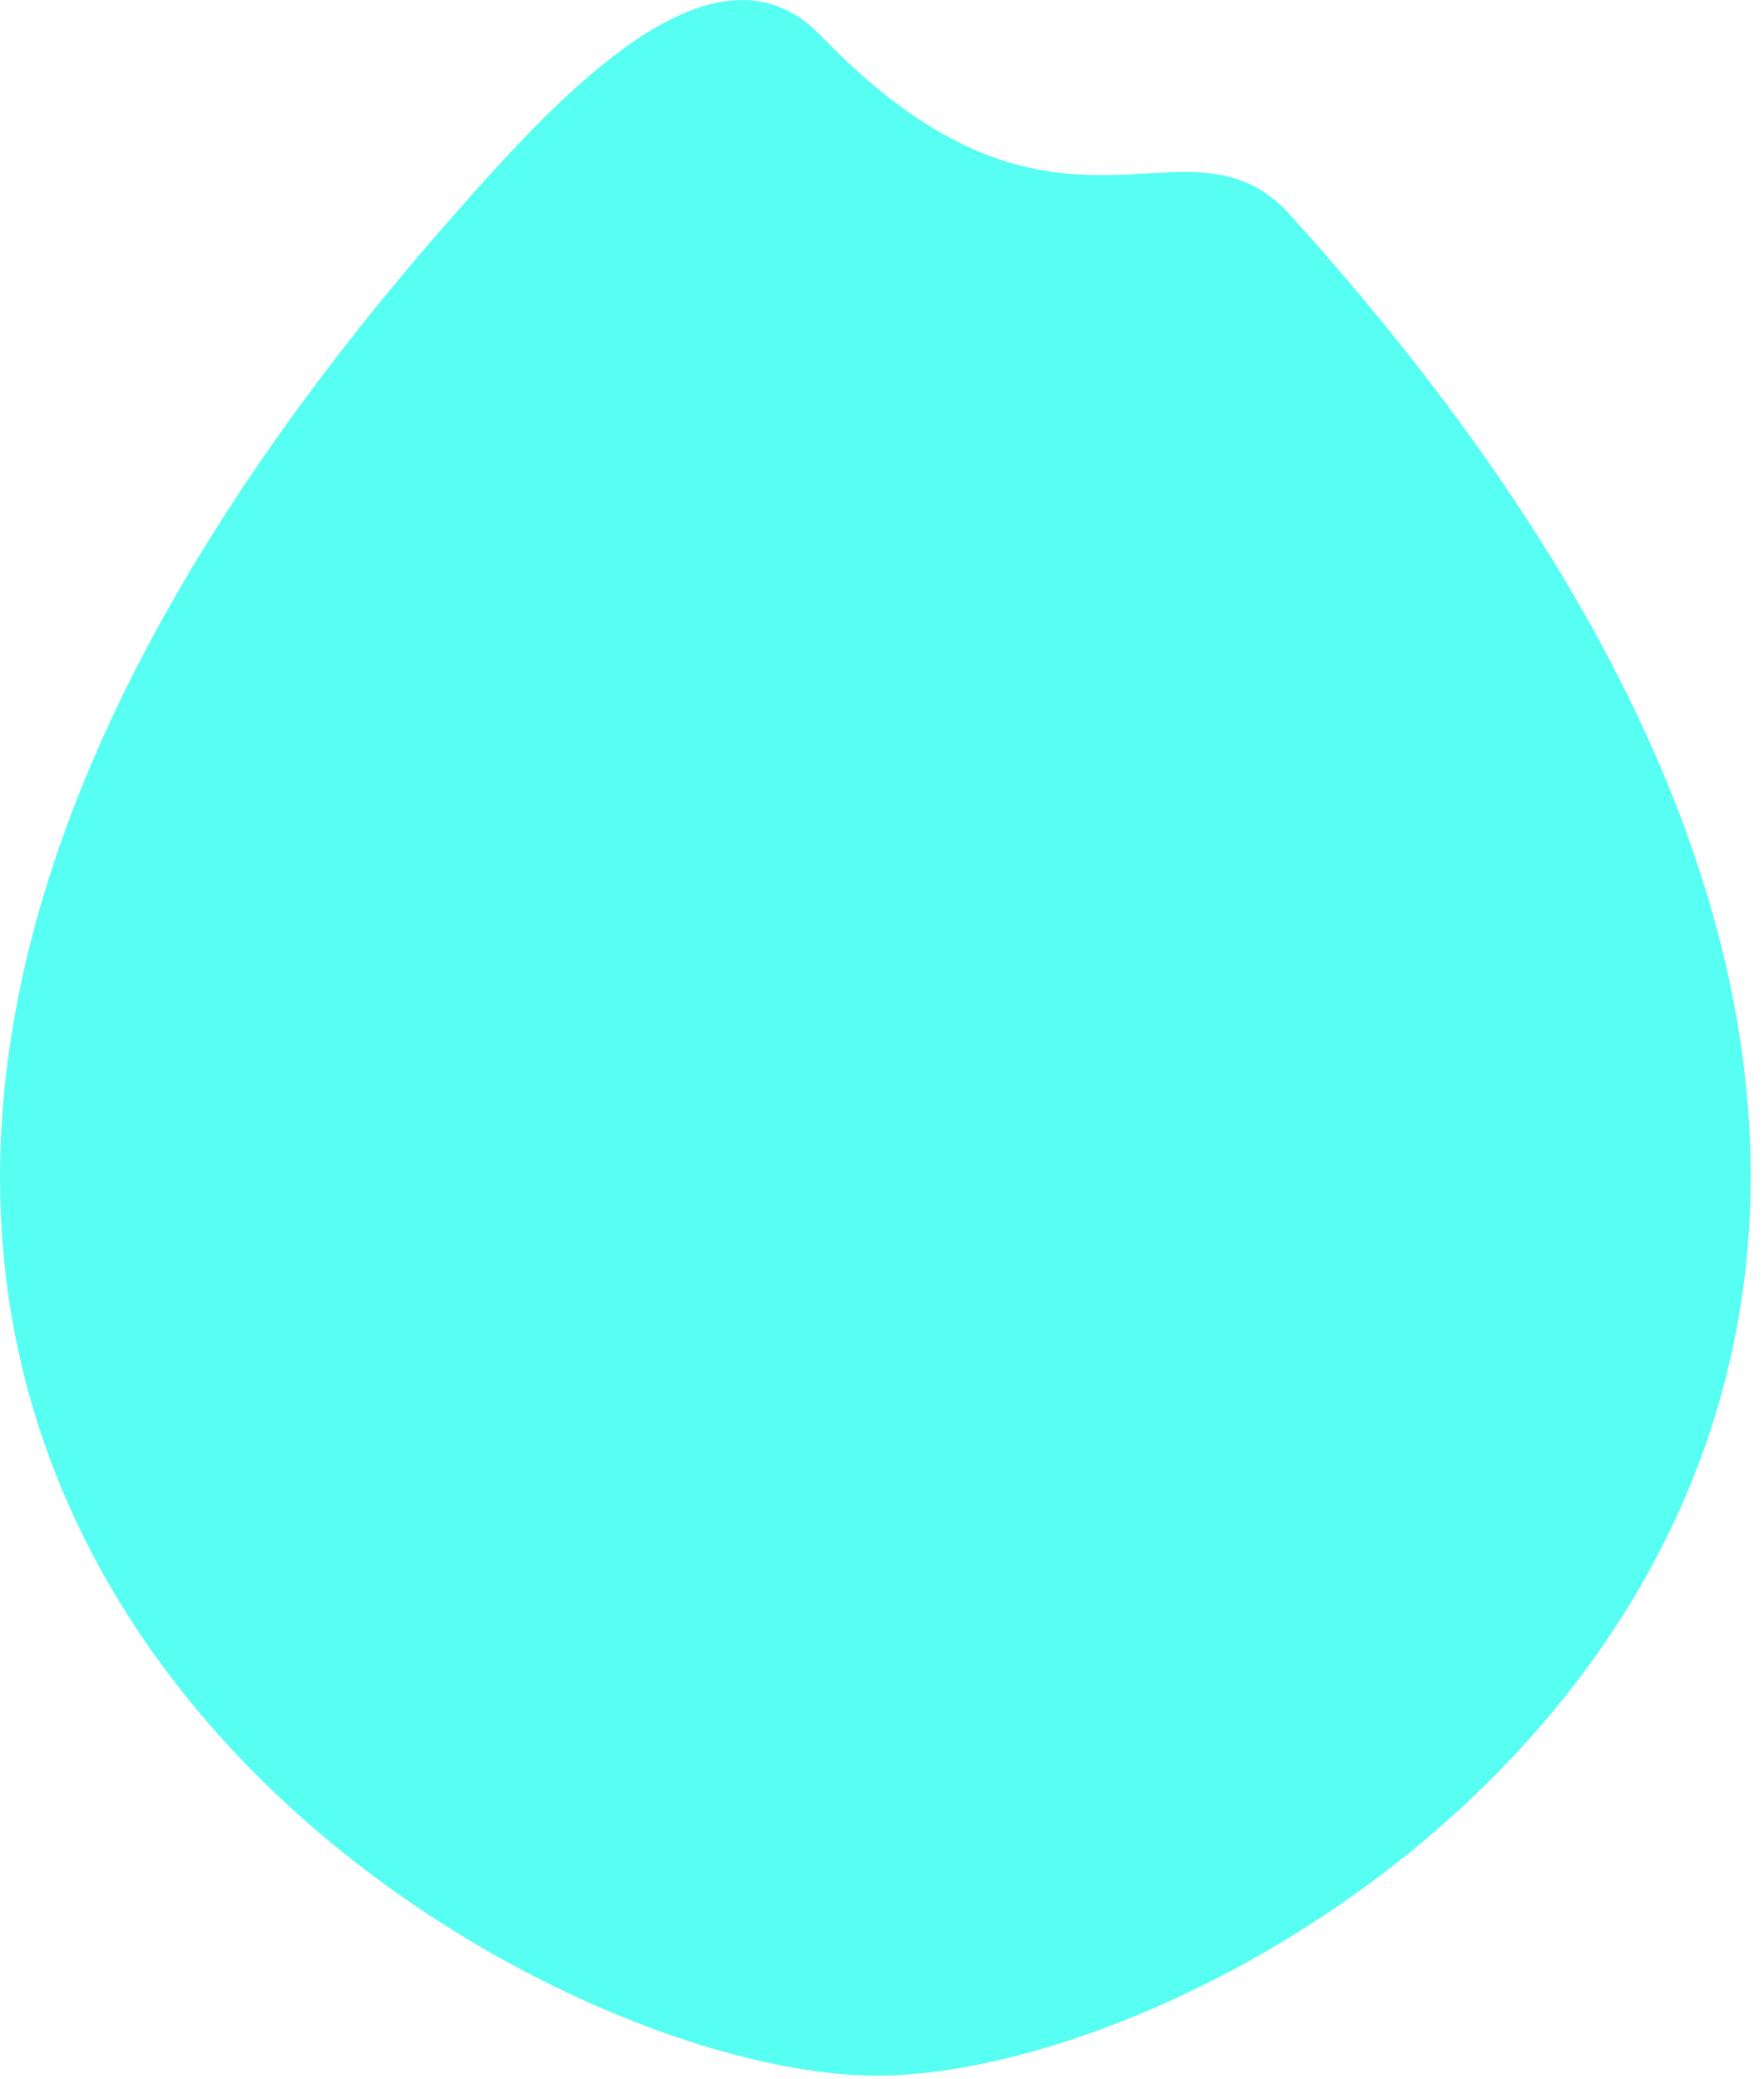
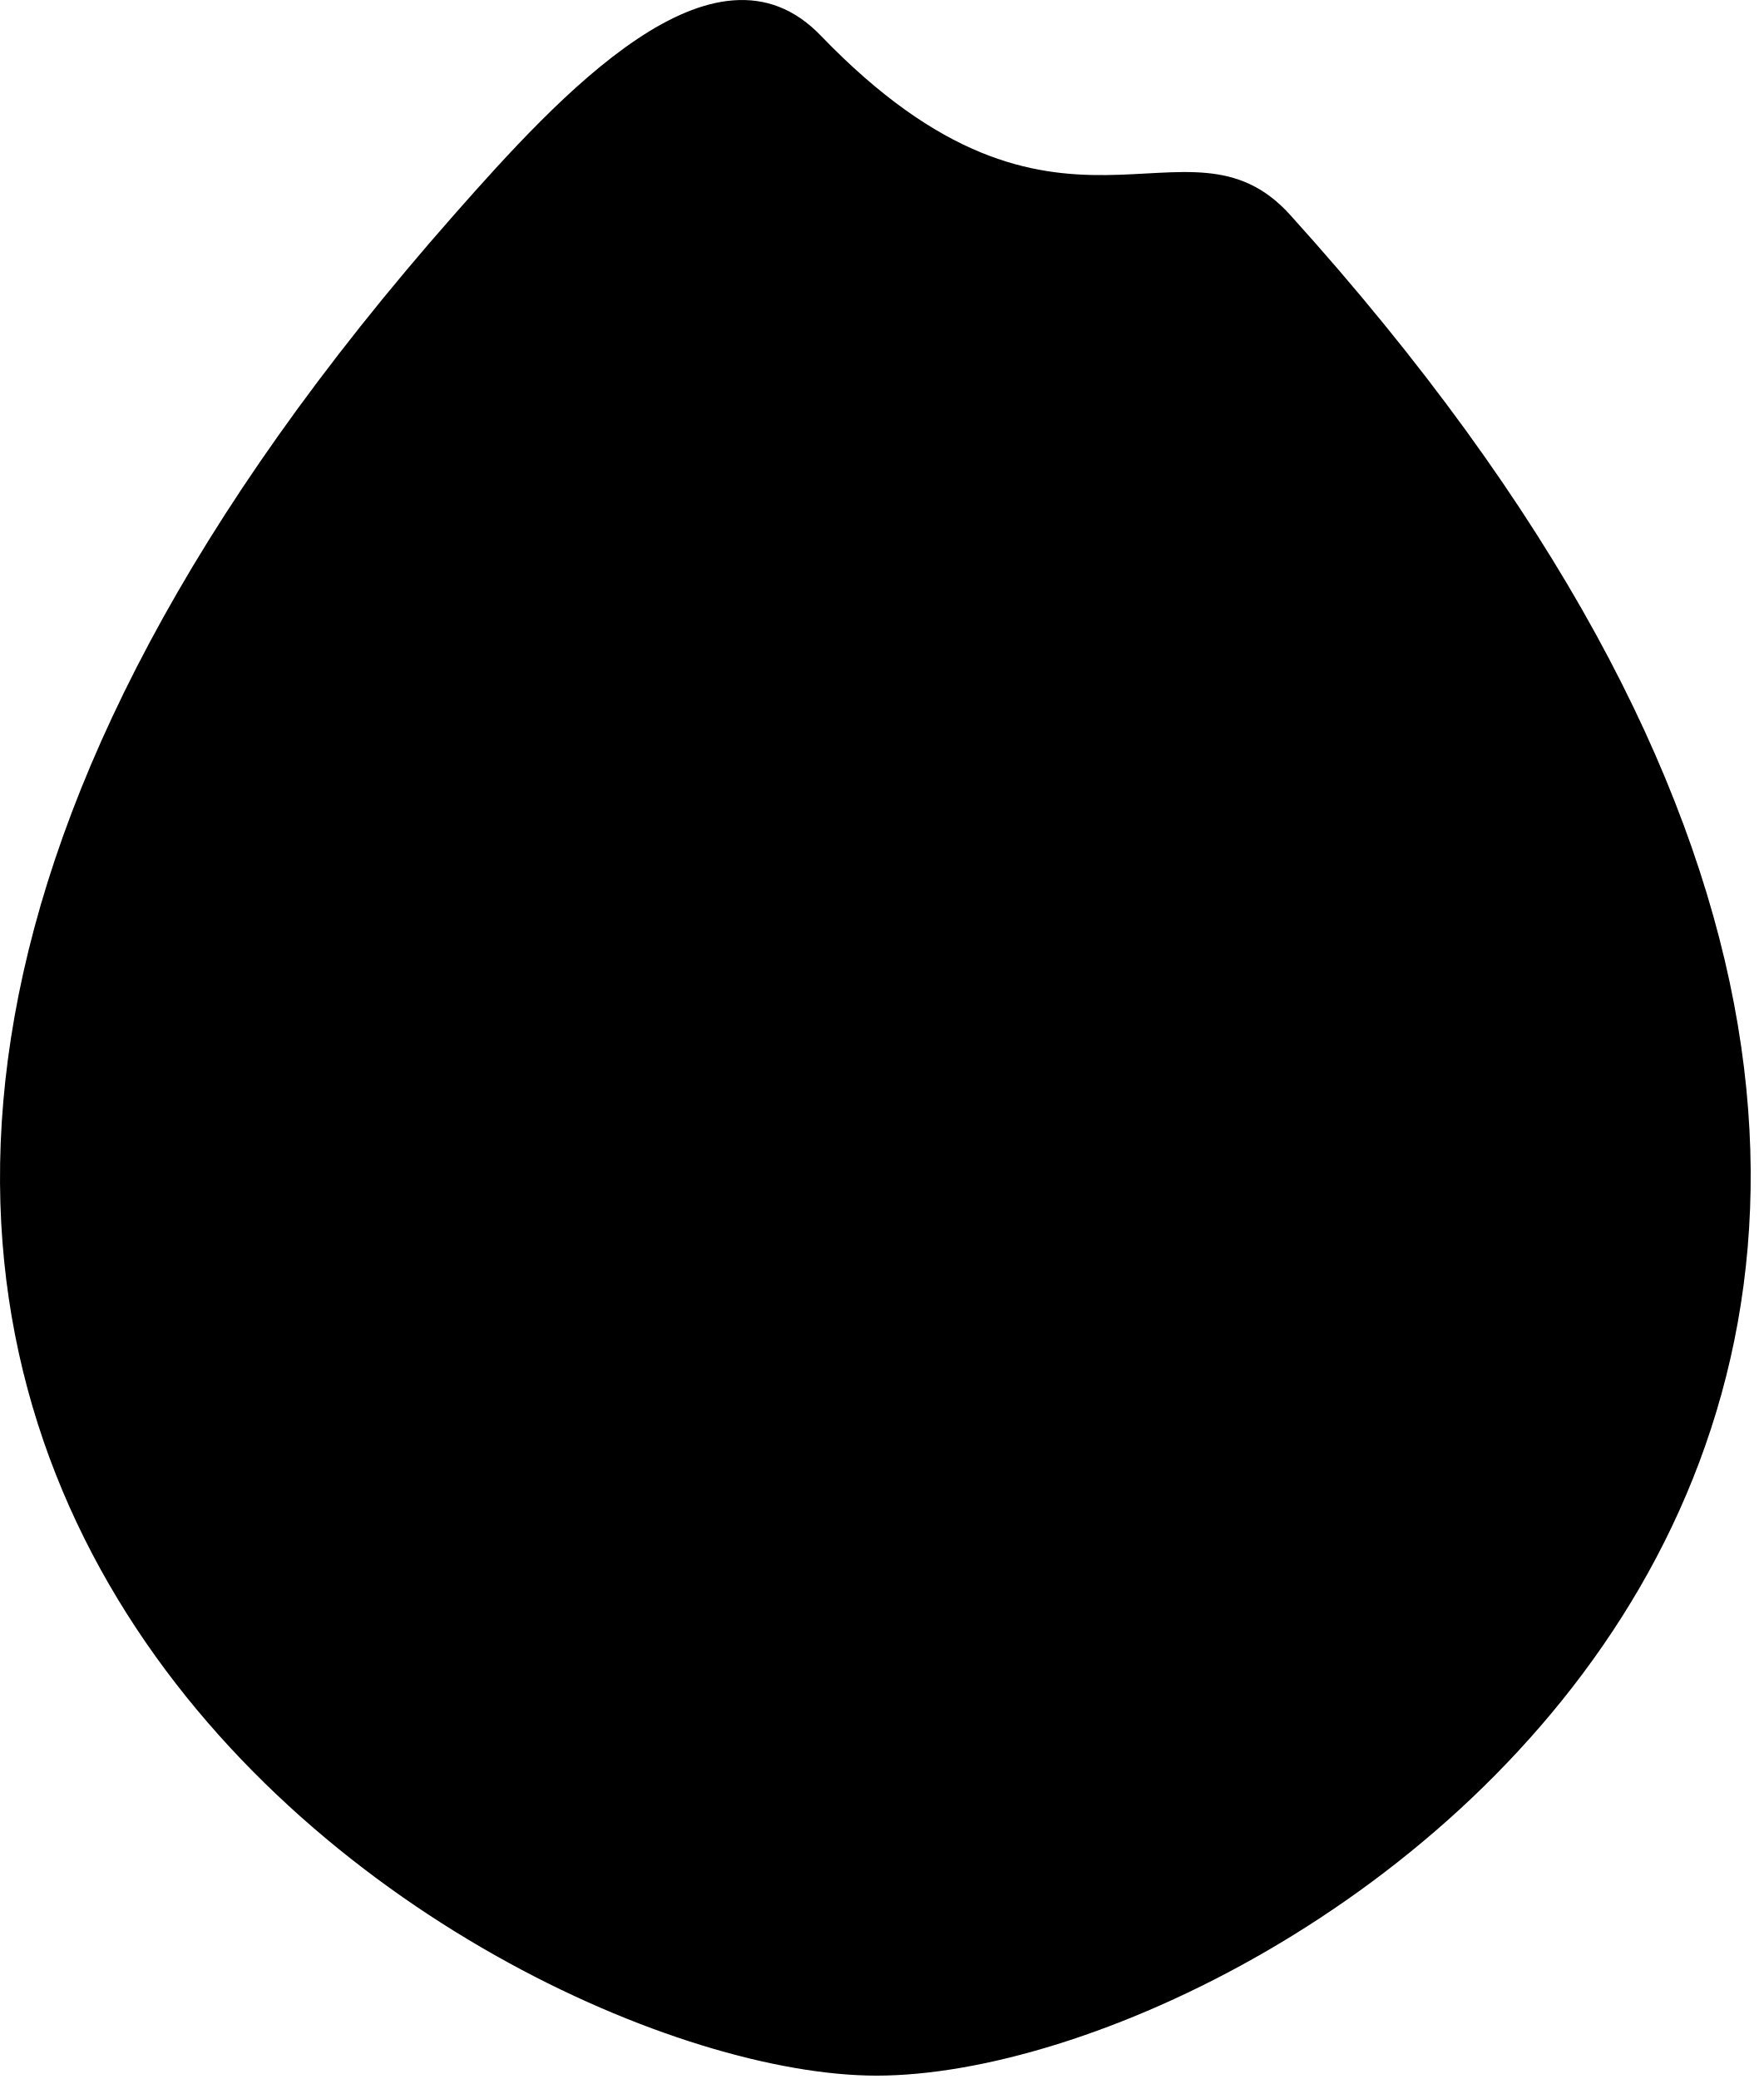
<svg xmlns="http://www.w3.org/2000/svg" width="100%" height="100%" viewBox="0 0 67 79" version="1.1" xml:space="preserve" style="fill-rule:evenodd;clip-rule:evenodd;stroke-linejoin:round;stroke-miterlimit:2;">
  <g transform="matrix(1,0,0,1,-606.697,-371.602)">
-     <path id="_15" d="M623.947,379.767C627.954,375.221 633.852,368.77 637.882,372.955C646.983,382.408 651.739,375.363 655.716,379.767C696.238,424.631 655.827,450.474 640,450.474C625.081,450.474 583.399,425.764 623.947,379.767Z" style="fill:rgb(87,255,242);" />
+     <path id="_15" d="M623.947,379.767C627.954,375.221 633.852,368.77 637.882,372.955C646.983,382.408 651.739,375.363 655.716,379.767C696.238,424.631 655.827,450.474 640,450.474C625.081,450.474 583.399,425.764 623.947,379.767Z" style="fill:rgb(0,0,0);" />
  </g>
</svg>
